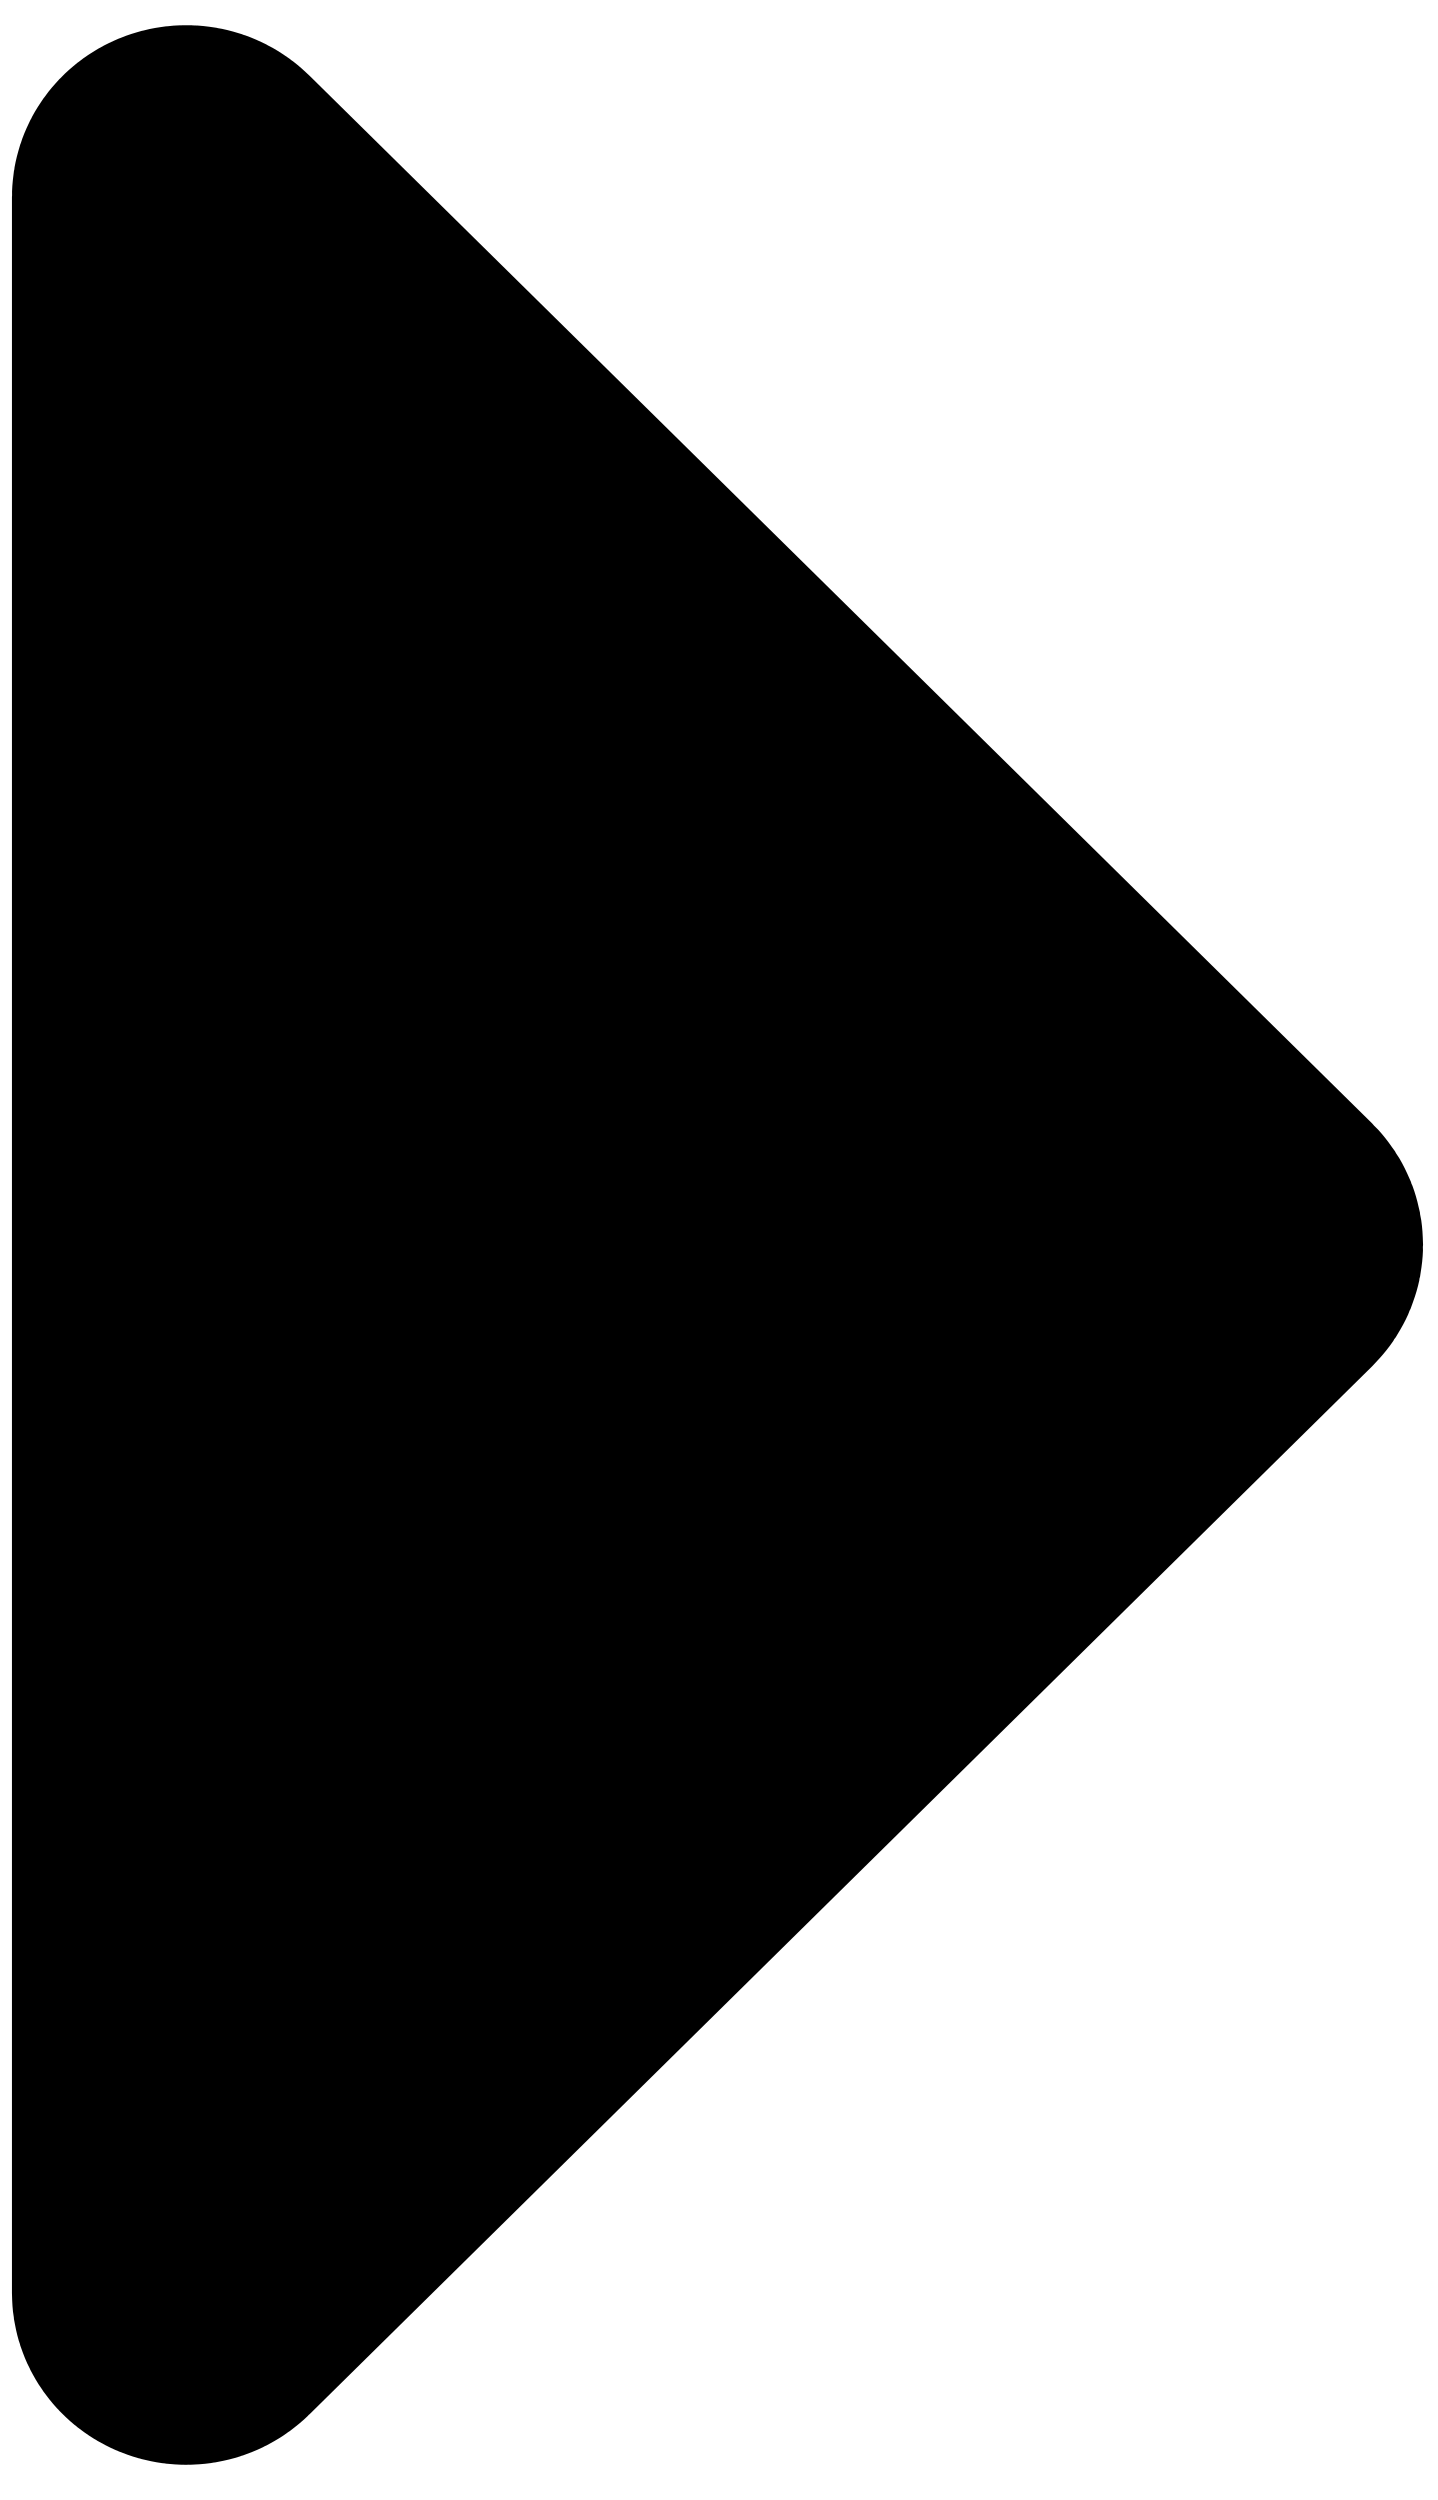
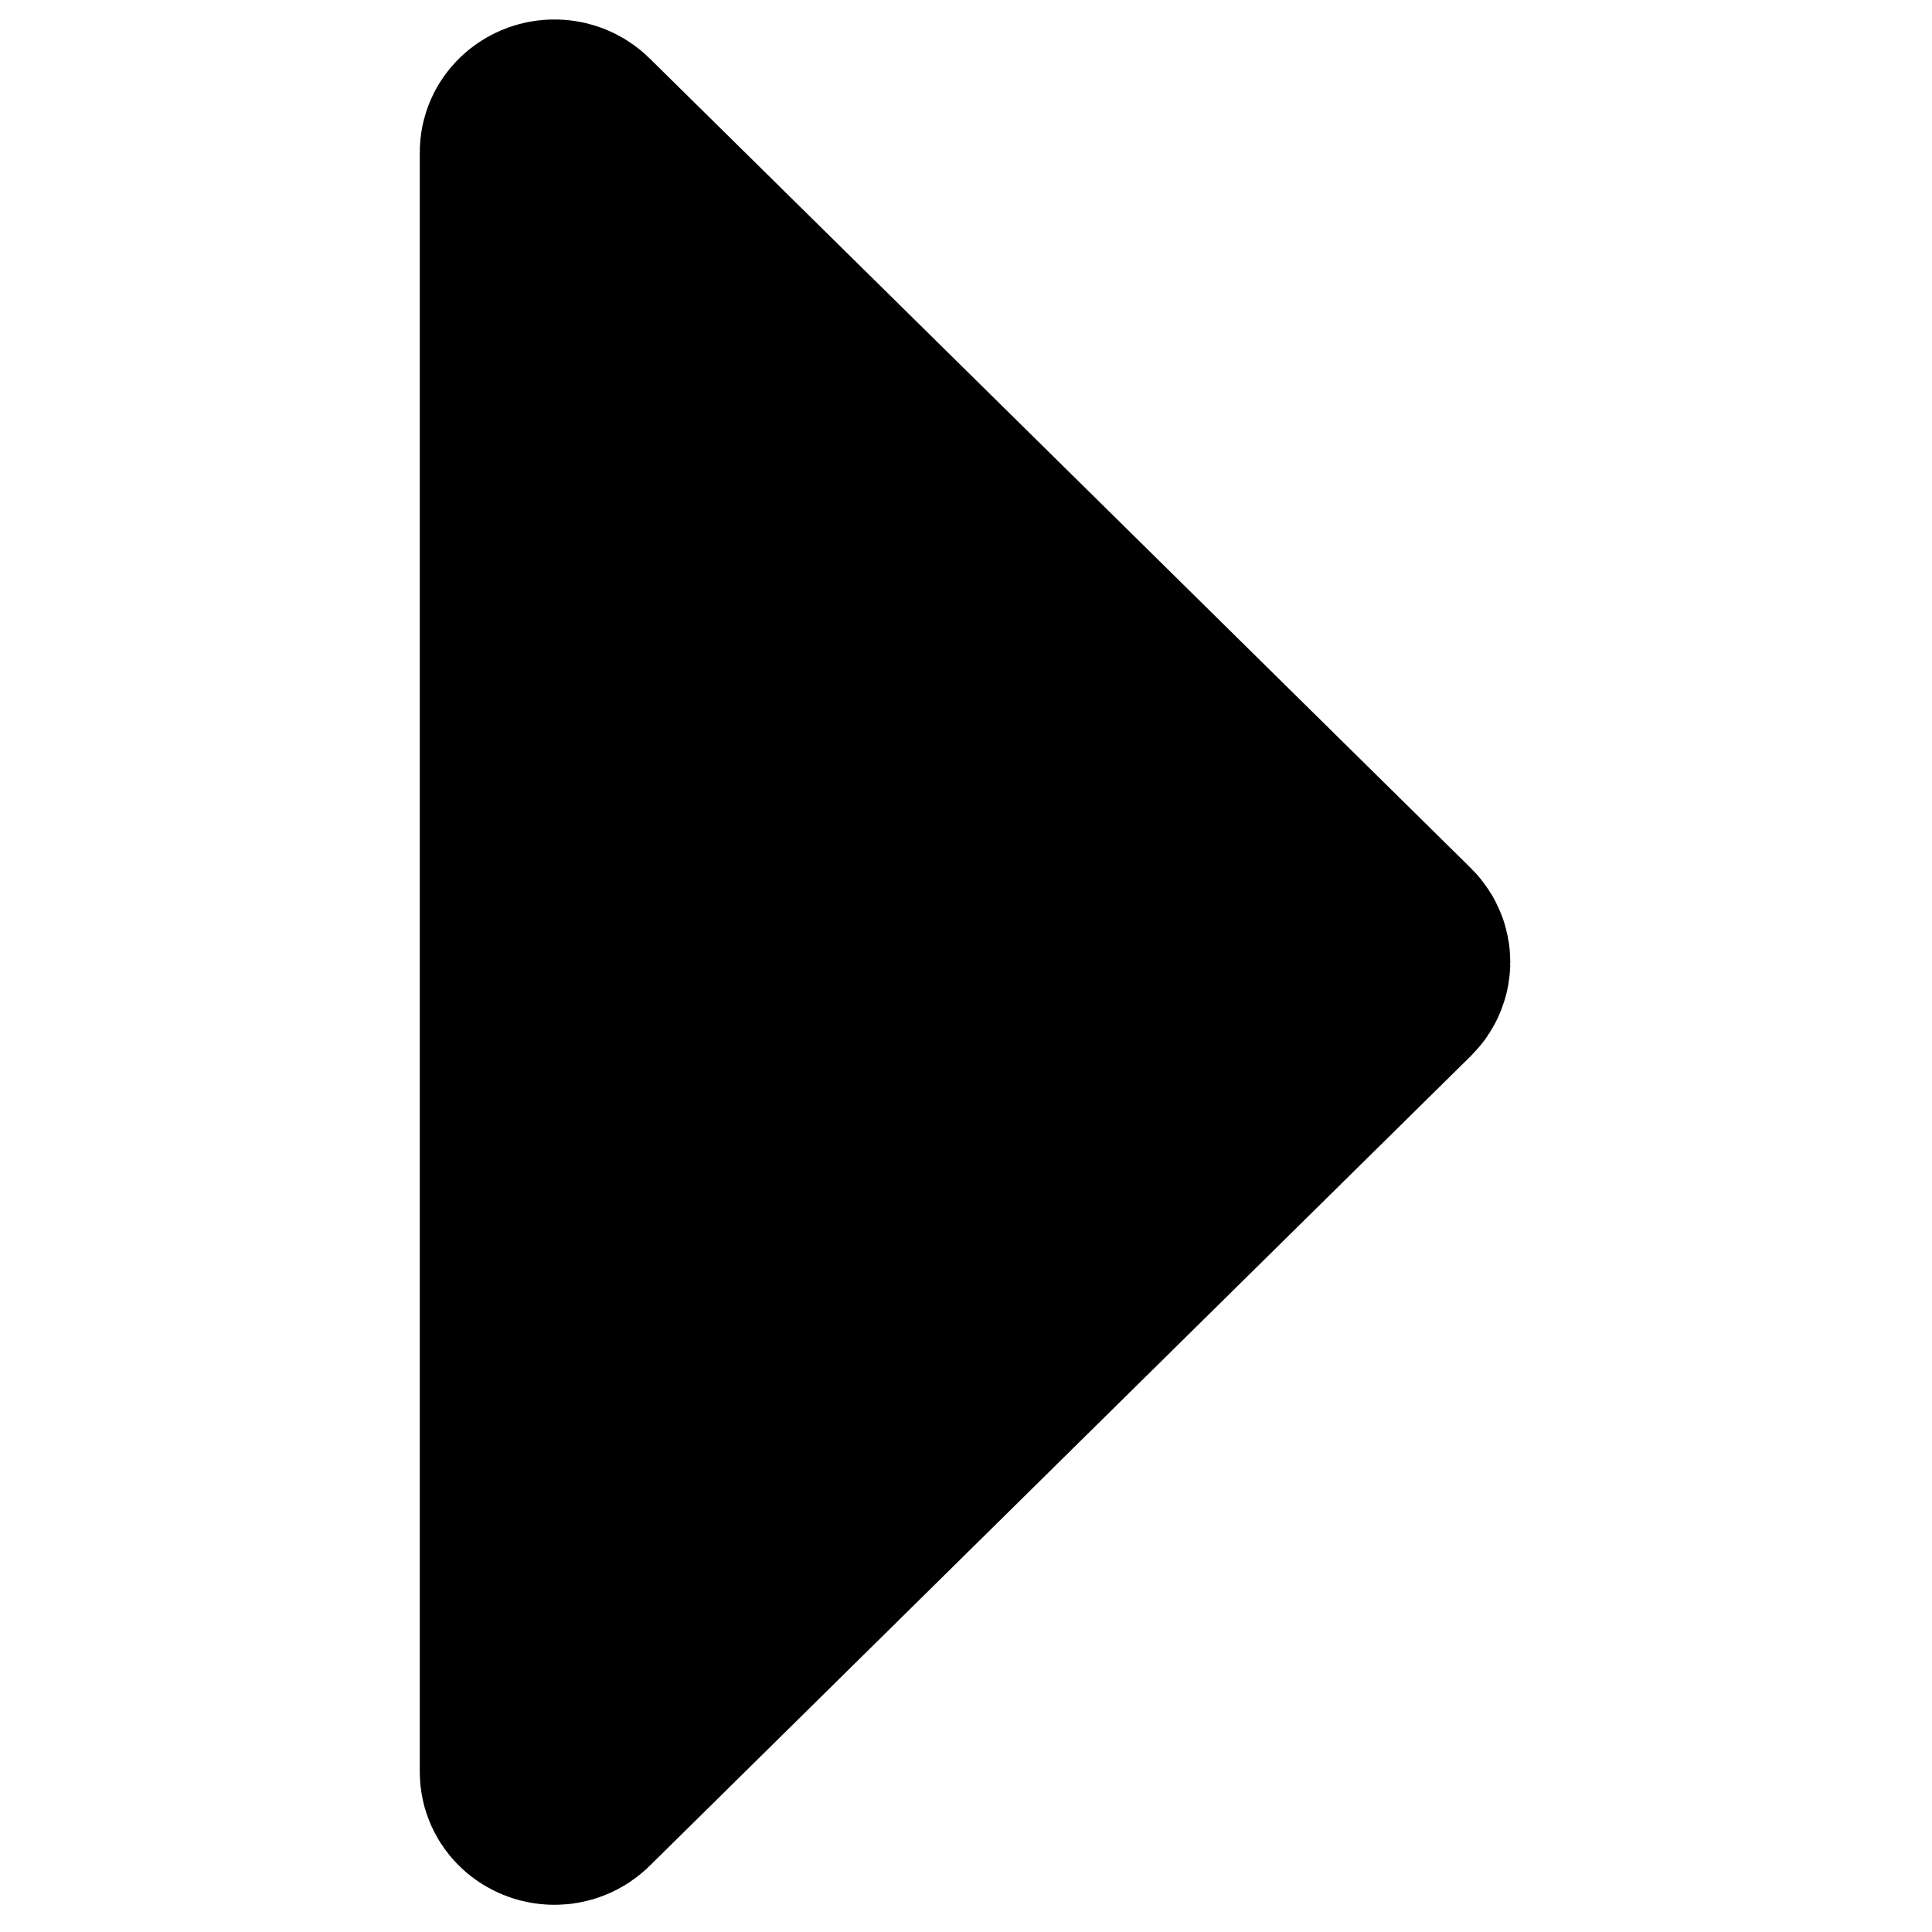
- <svg xmlns="http://www.w3.org/2000/svg" width="px" height="40px" viewBox="0 0 23 40" version="1.1">
+ <svg xmlns="http://www.w3.org/2000/svg" width="40" height="40" viewBox="0 0 23 40" version="1.1">
  <defs>
    <clipPath id="clip1">
      <path d="M 0 0 L 22.984 0 L 22.984 39.785 L 0 39.785 Z M 0 0 " />
    </clipPath>
  </defs>
  <g id="surface1">
    <path style=" stroke:none;fill-rule:nonzero;fill:rgb(0%,0%,0%);fill-opacity:1;" d="M 20.105 20.039 L 3.102 36.809 C 2.992 36.918 2.805 36.84 2.805 36.688 L 2.805 3.152 C 2.805 3 2.992 2.922 3.102 3.031 L 20.105 19.797 C 20.172 19.863 20.172 19.973 20.105 20.039 Z M 20.105 20.039 " />
    <g clip-path="url(#clip1)" clip-rule="nonzero">
      <path style="fill:none;stroke-width:12.5;stroke-linecap:round;stroke-linejoin:miter;stroke:rgb(0%,0%,0%);stroke-opacity:1;stroke-miterlimit:4;" d="M 48.078 48.595 L 7.417 89.261 C 7.155 89.526 6.707 89.337 6.707 88.967 L 6.707 7.644 C 6.707 7.275 7.155 7.086 7.417 7.351 L 48.078 48.007 C 48.237 48.168 48.237 48.434 48.078 48.595 Z M 48.078 48.595 " transform="matrix(0.418182,0,0,0.412371,0,0)" />
    </g>
  </g>
</svg>
